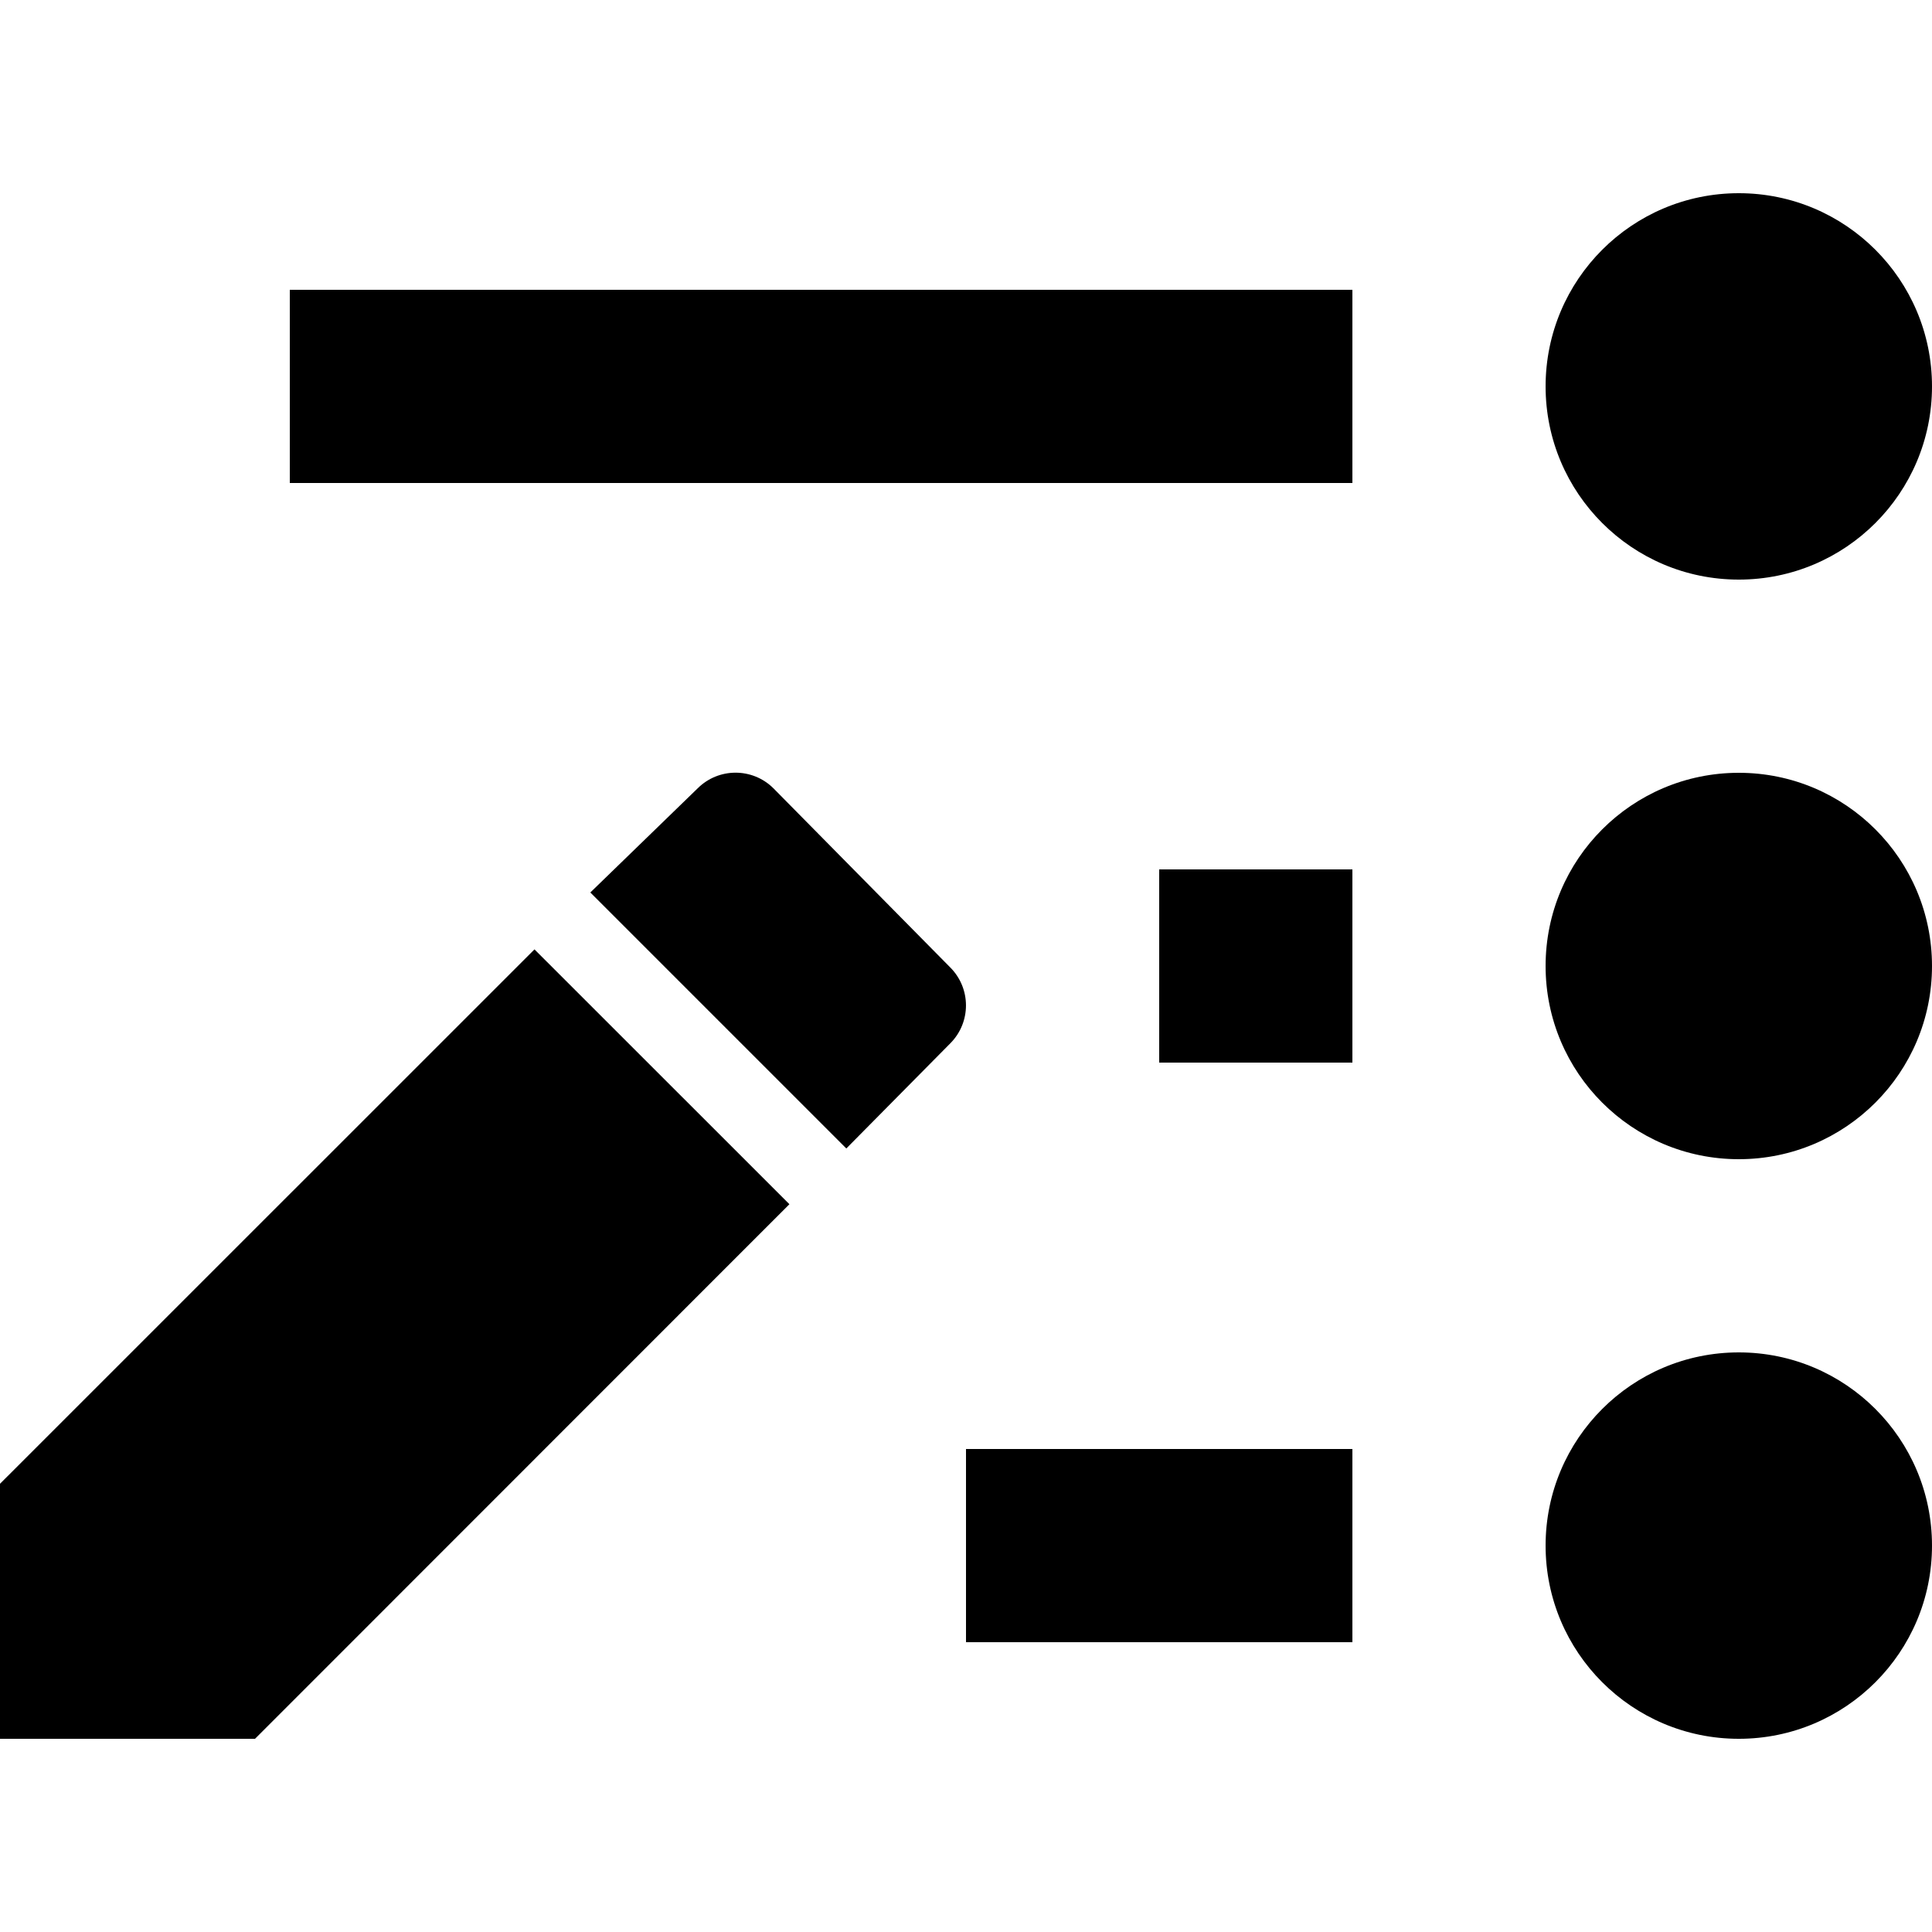
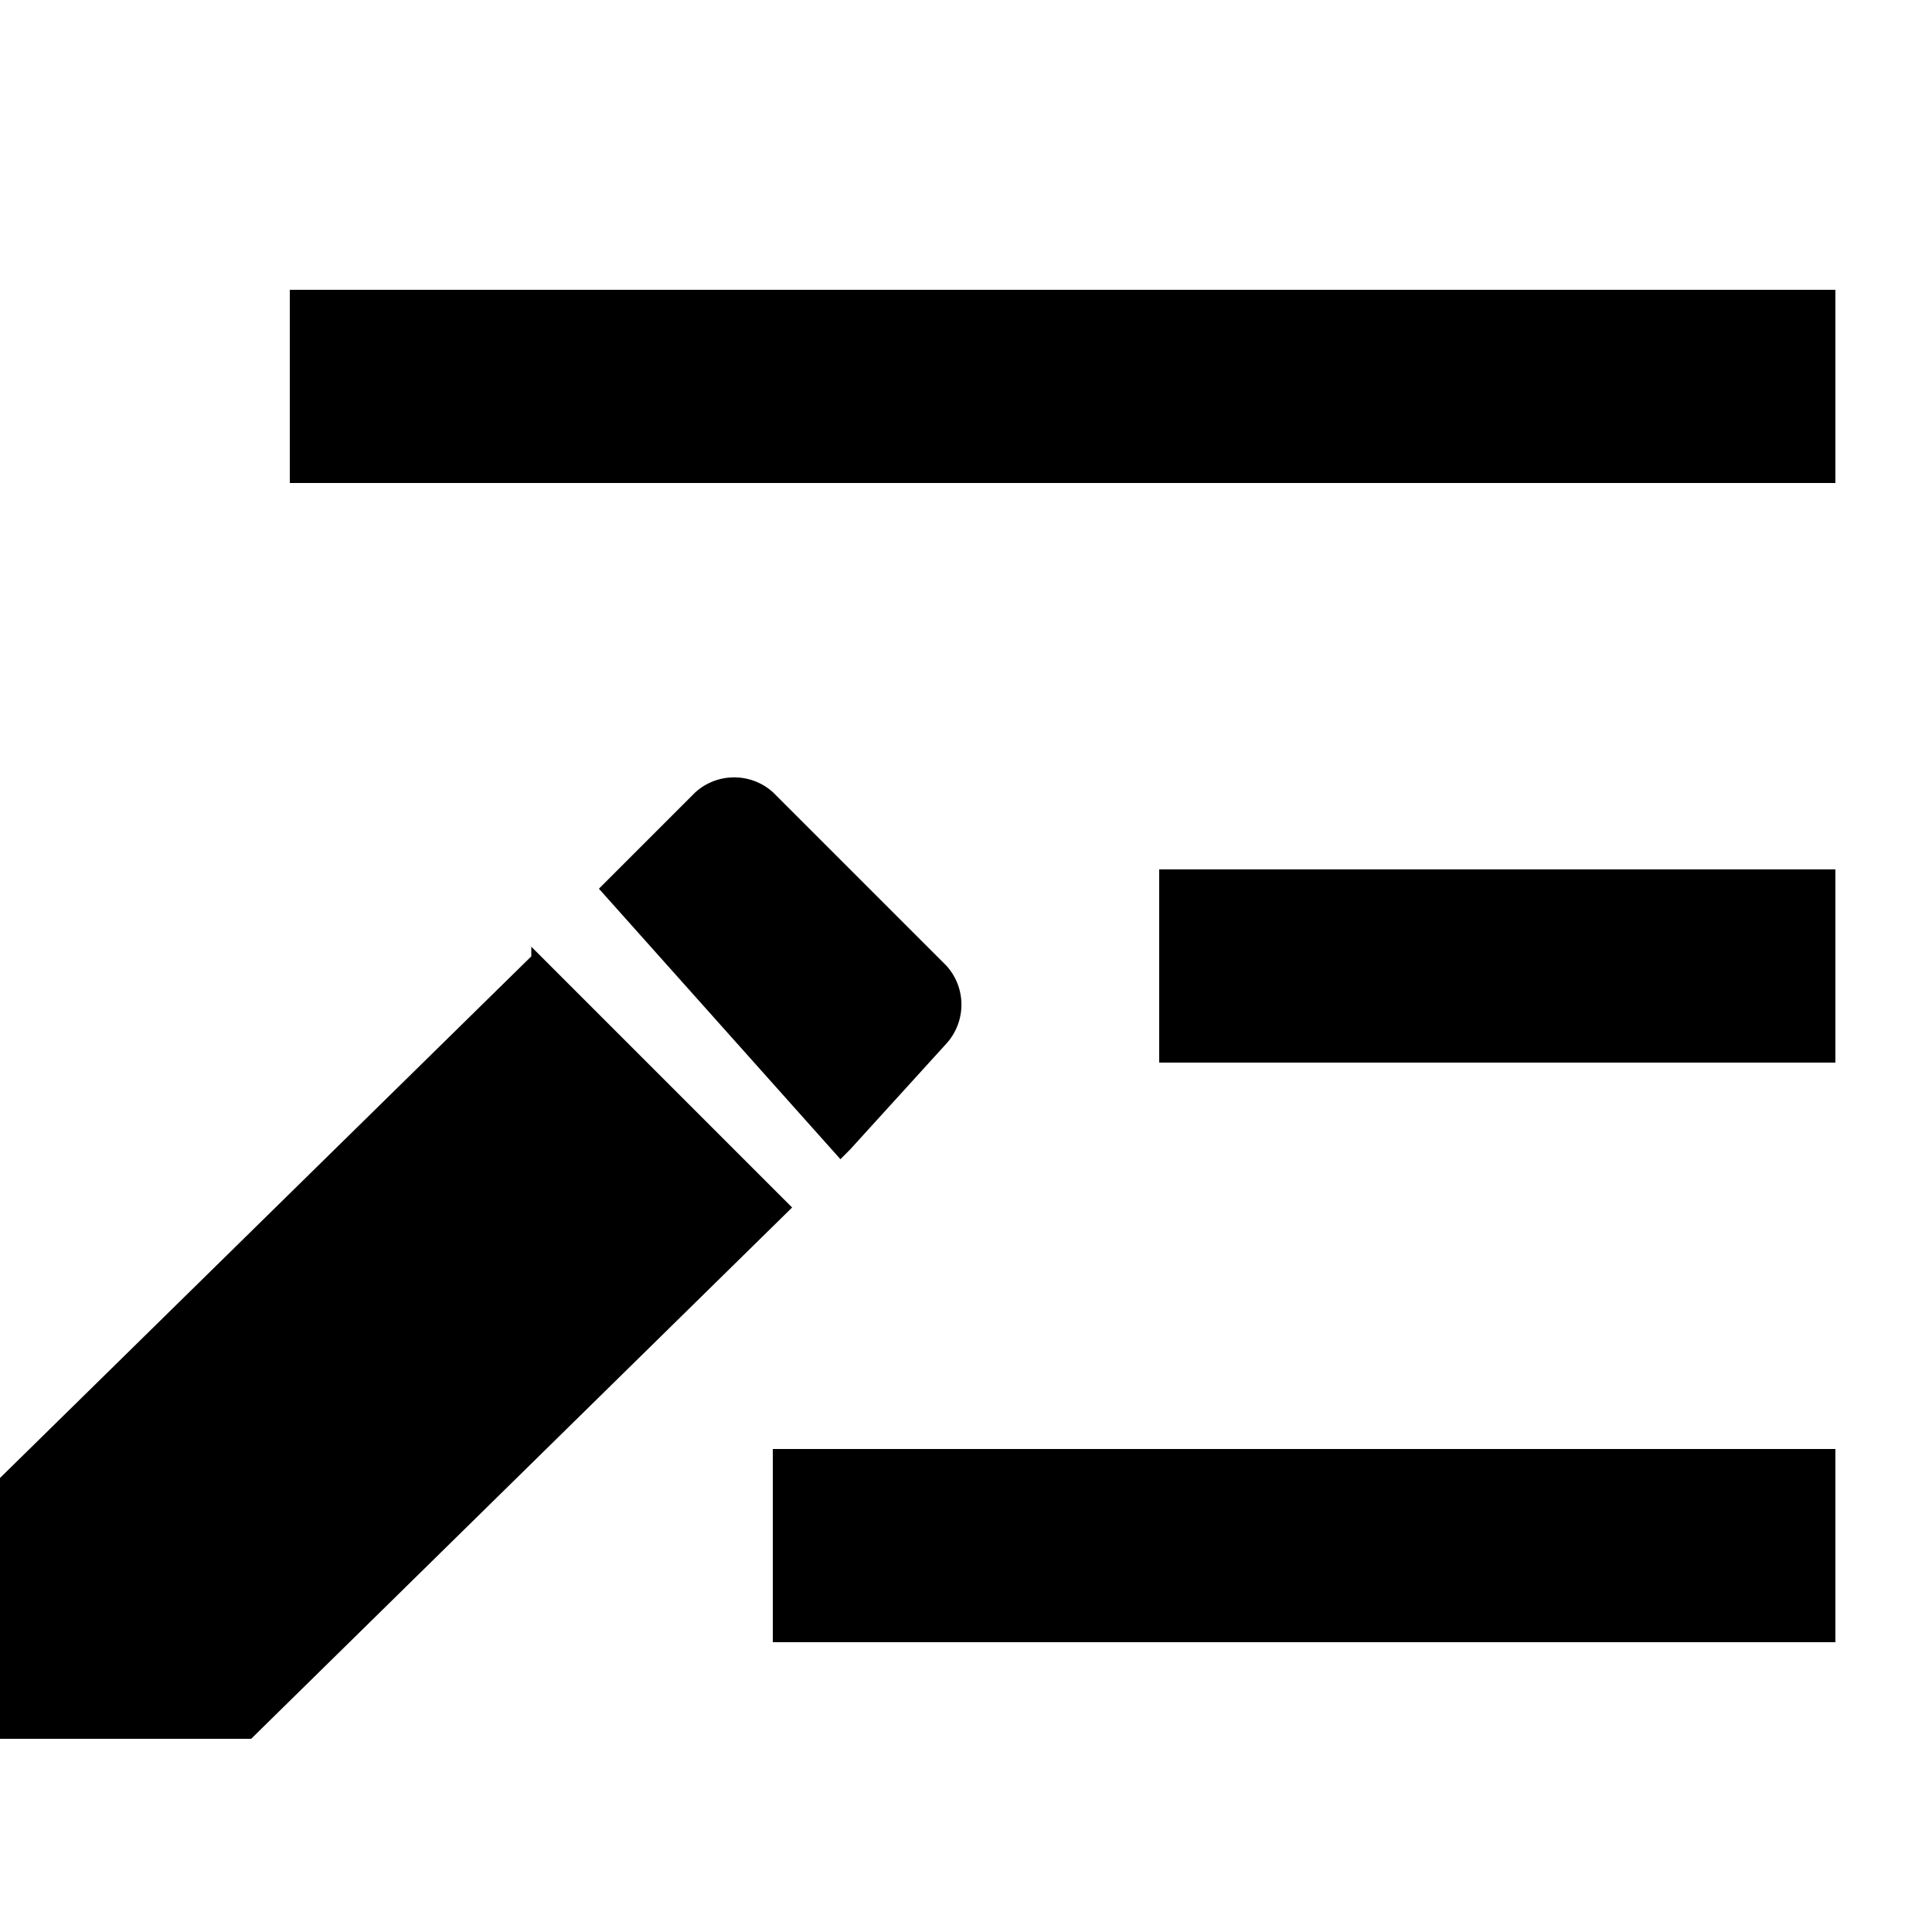
<svg xmlns="http://www.w3.org/2000/svg" width="20" height="20" viewBox="0 0 20 20">
-   <circle cx="18" cy="4" r="2" />
-   <circle cx="18" cy="10" r="2" />
-   <circle cx="18" cy="16" r="2" />
-   <path d="M14 3H3v2h11zm0 6h-2v2h2zm0 6h-4v2h4zM6.11 9.24l1.113-1.08a.556.556 0 0 1 .783 0l1.833 1.857a.556.556 0 0 1 0 .782l-1.078 1.09-2.65-2.65zm2.062 3.226L2.64 18H0v-2.64l5.533-5.532z" />
+   <path d="M19 3H3v2h16zm0 6h-7v2h7zm0 6H8v2h11zM8.8 11.9l1-1.1a.6.6 0 0 0 0-.8L8 8.2a.6.6 0 0 0-.8 0l-1 1L8.7 12zm-3.3-2L0 15.3V18h2.6l5.6-5.5-2.7-2.7Z" />
</svg>
